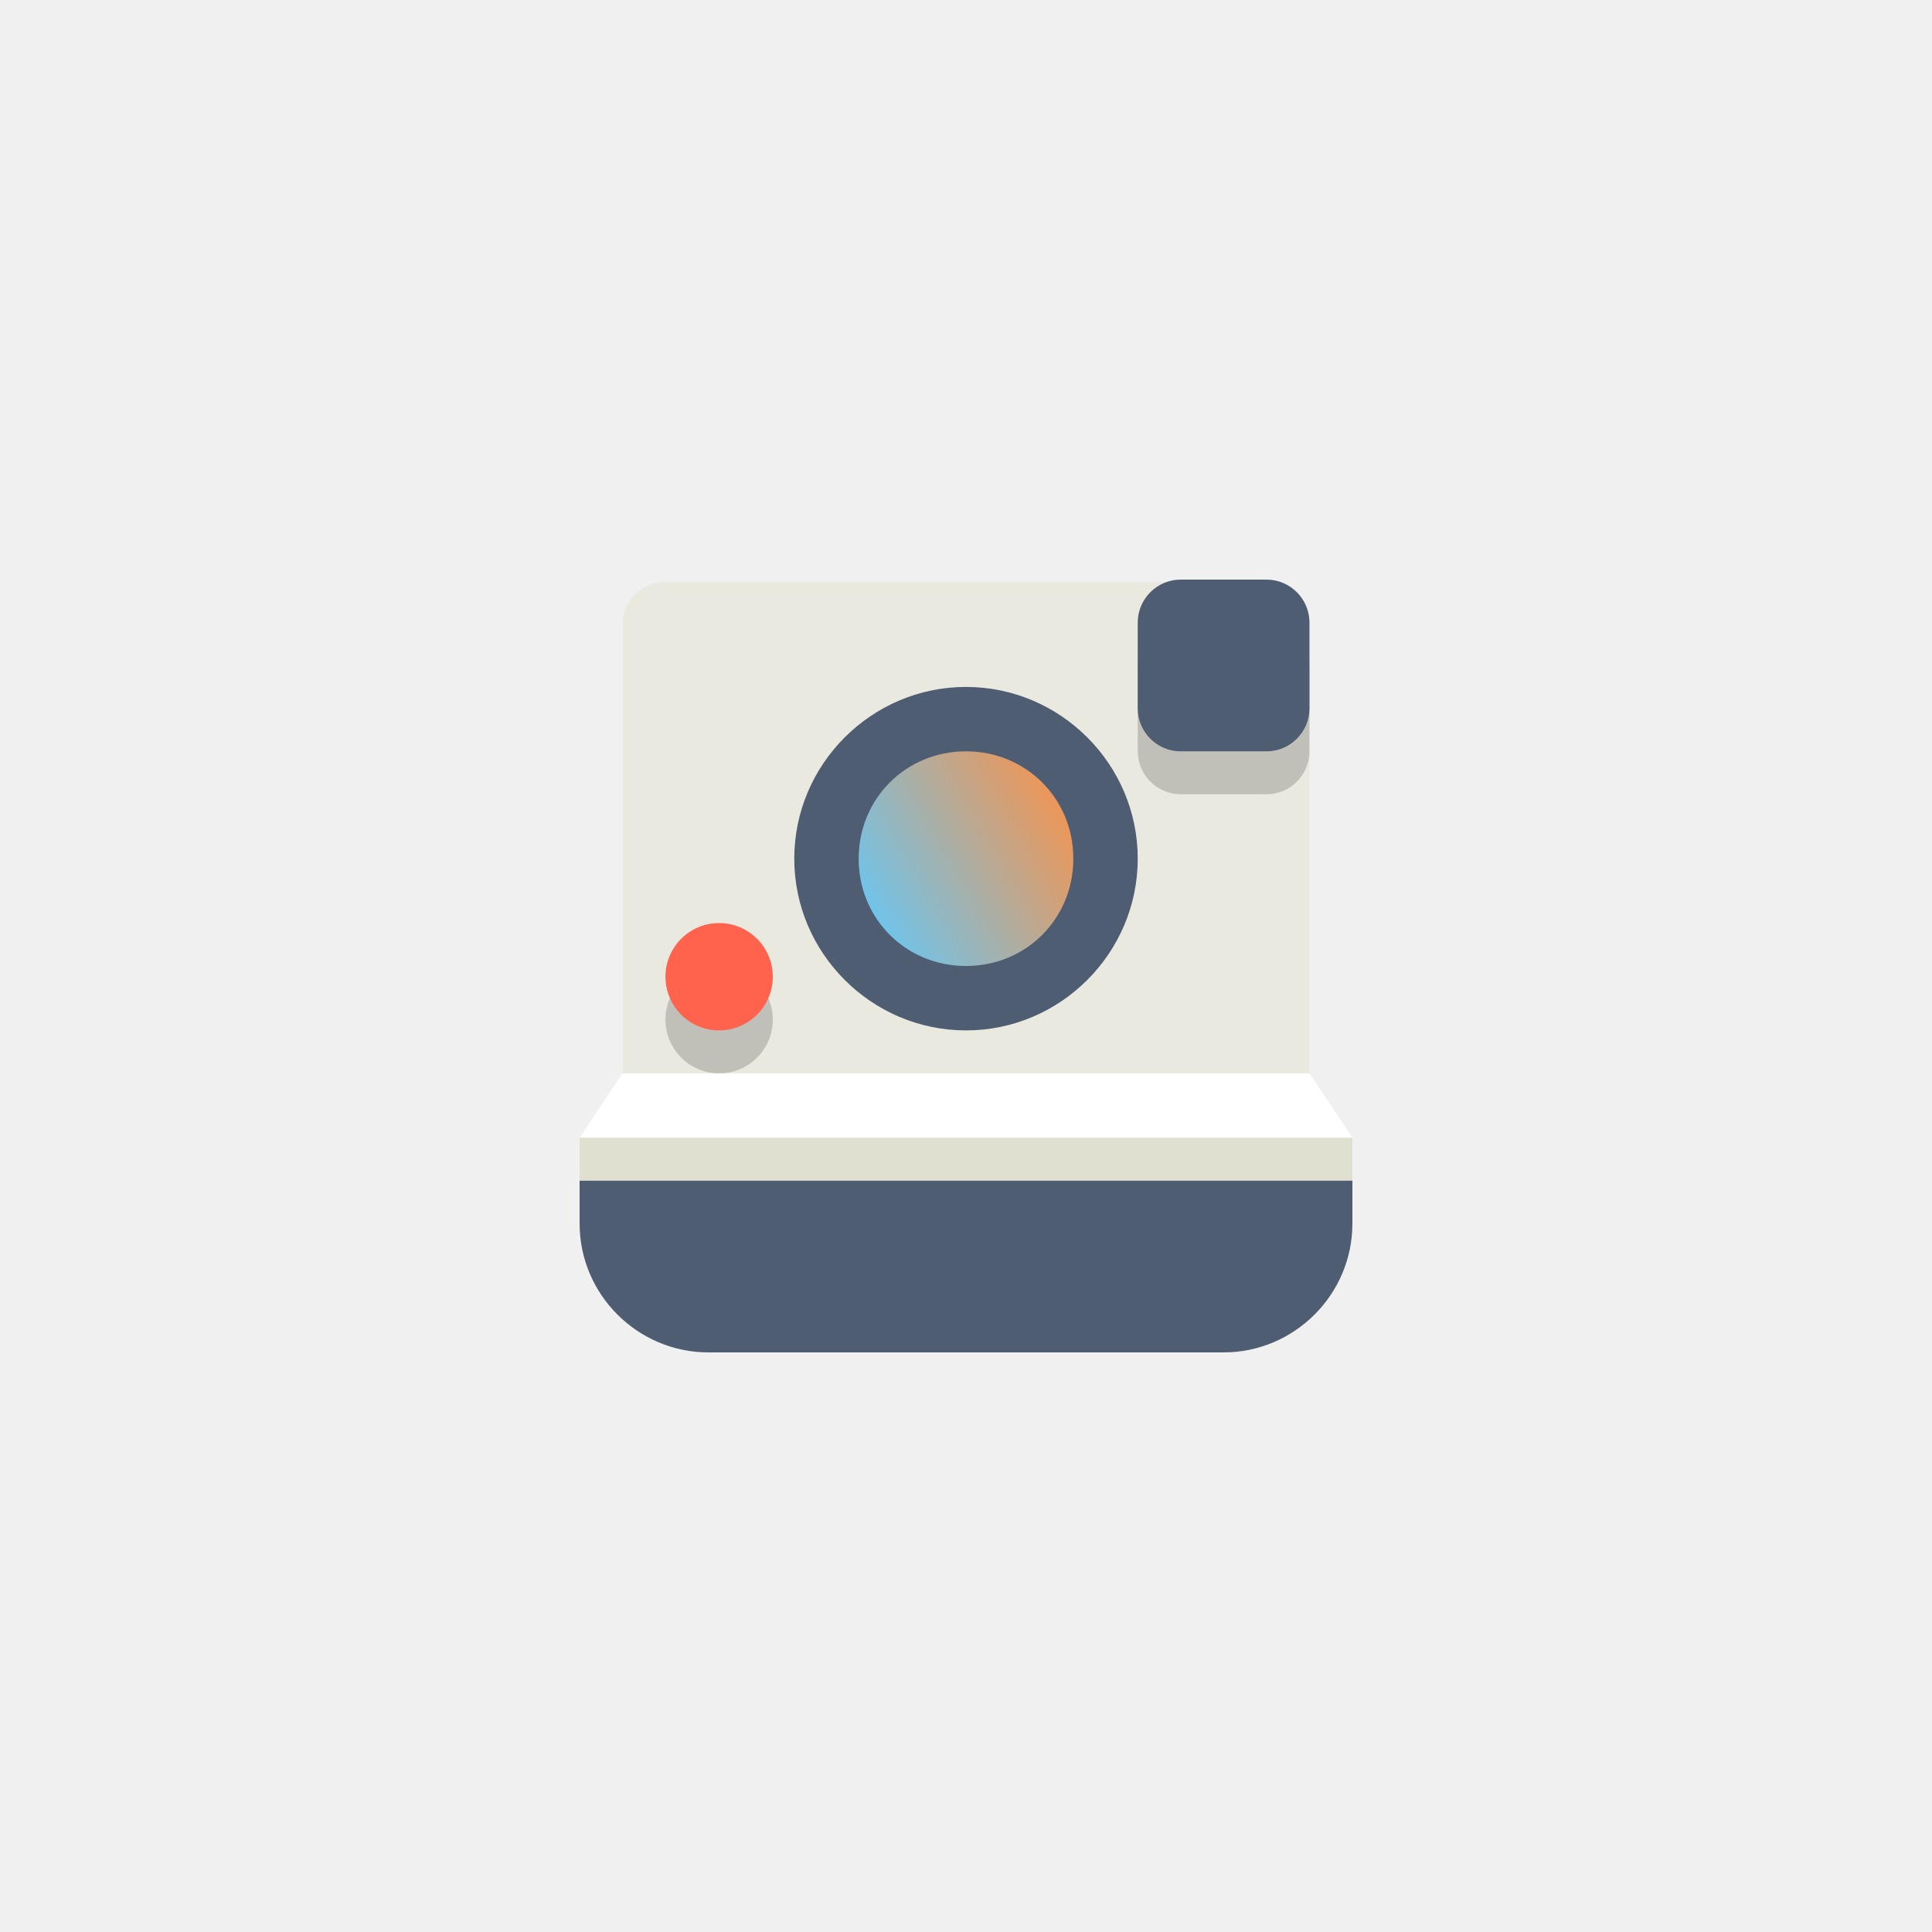
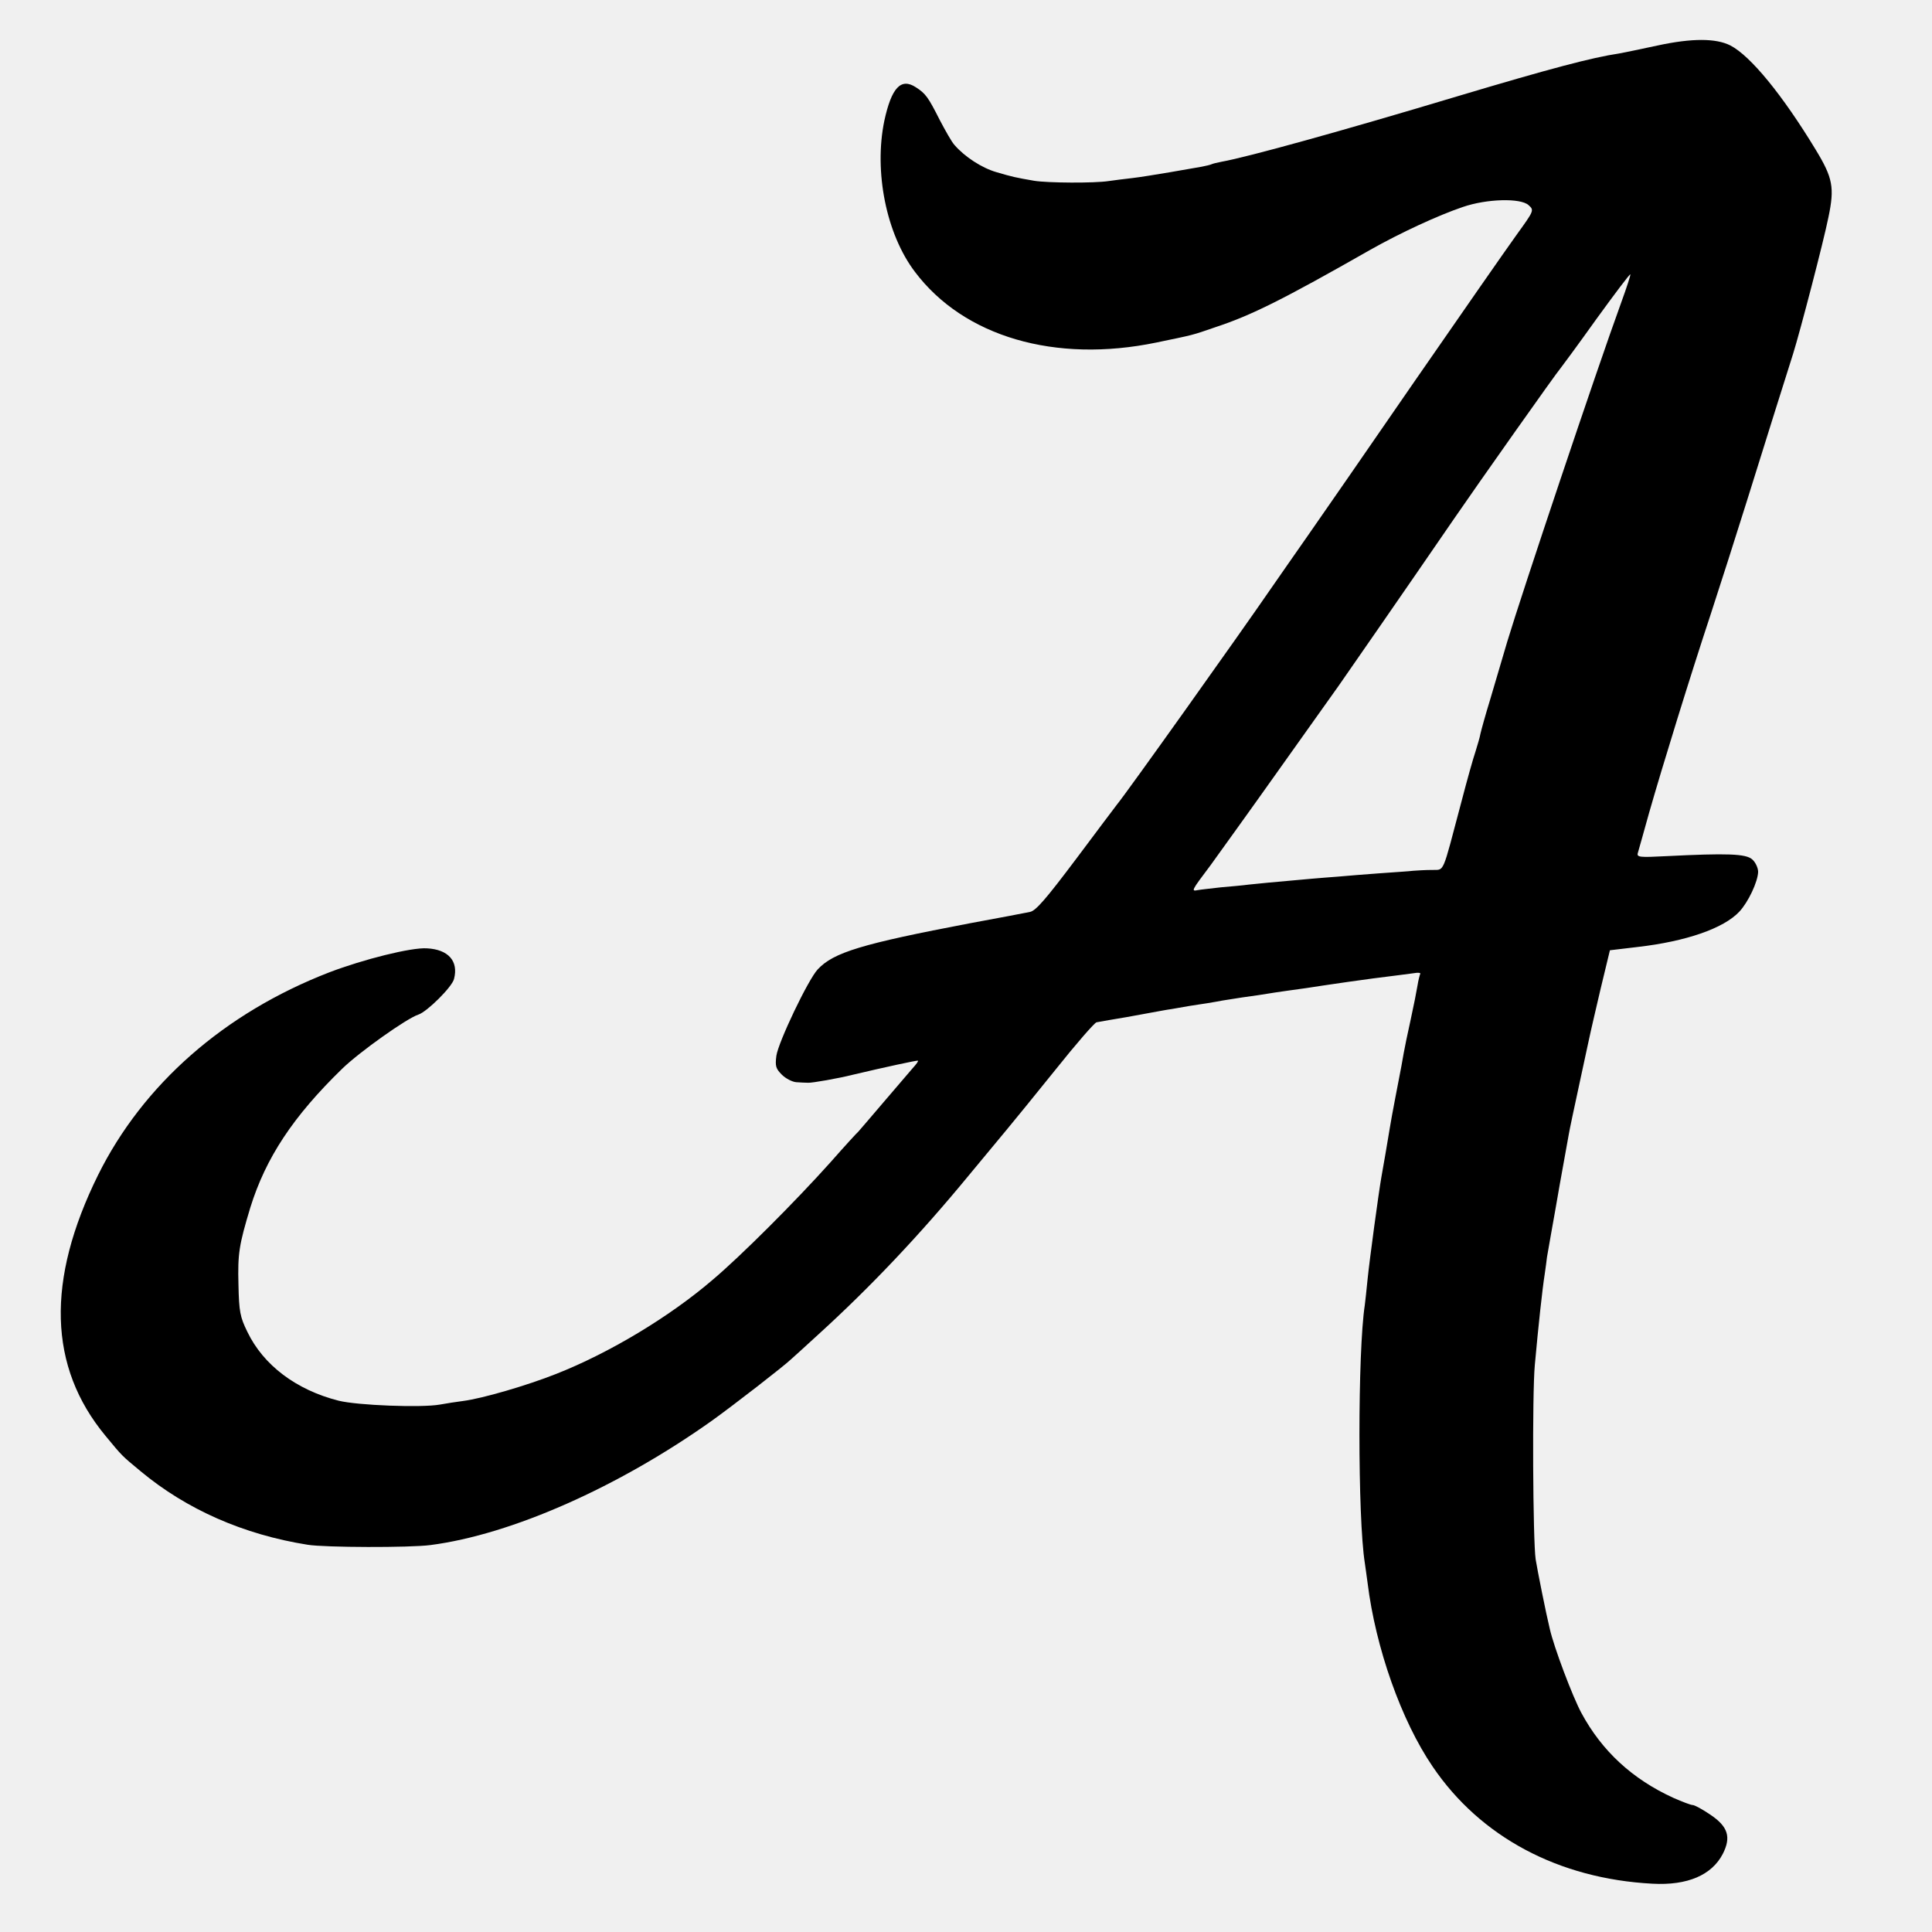
- <svg xmlns="http://www.w3.org/2000/svg" width="90" height="90" viewBox="0 0 90 90">
-   <path id="Path" fill="#e9e9df" stroke="none" d="M 61 51 C 61 52.1 60.1 53 59 53 L 31 53 C 29.9 53 29 52.1 29 51 L 29 29.1 C 29 28 29.9 27.1 31 27.1 L 59 27.1 C 60.1 27.1 61 28 61 29.1 L 61 51 Z" />
-   <path id="path1" fill="#ffffff" stroke="none" d="M 27 53 L 29 50 L 61 50 L 63 53 Z" />
-   <g id="Group">
-     <linearGradient id="linearGradient1" x1="50.636" y1="36.761" x2="39.364" y2="43.239" gradientUnits="userSpaceOnUse">
-       <stop offset="0" stop-color="#ff9043" stop-opacity="1" />
-       <stop offset="1" stop-color="#5ecaff" stop-opacity="1" />
-     </linearGradient>
-     <path id="path2" fill="url(#linearGradient1)" stroke="none" d="M 45 46.5 C 41.4 46.5 38.5 43.6 38.5 40 C 38.5 36.4 41.4 33.5 45 33.5 C 48.6 33.5 51.5 36.4 51.5 40 C 51.5 43.6 48.6 46.5 45 46.5 Z" />
-     <path id="path3" fill="#4f5d73" stroke="none" d="M 45 35 C 47.8 35 50 37.2 50 40 C 50 42.8 47.8 45 45 45 C 42.2 45 40 42.8 40 40 C 40 37.2 42.2 35 45 35 M 45 32 C 40.6 32 37 35.6 37 40 C 37 44.4 40.6 48 45 48 C 49.4 48 53 44.4 53 40 C 53 35.6 49.4 32 45 32 L 45 32 Z" />
-   </g>
-   <path id="path4" fill="#231f20" stroke="none" opacity="0.2" d="M 36 47.5 C 36 48.881 34.881 50 33.5 50 C 32.119 50 31 48.881 31 47.5 C 31 46.119 32.119 45 33.5 45 C 34.881 45 36 46.119 36 47.5 Z" />
-   <path id="path5" fill="#ff634d" stroke="none" d="M 36 45.5 C 36 46.881 34.881 48 33.5 48 C 32.119 48 31 46.881 31 45.5 C 31 44.119 32.119 43 33.5 43 C 34.881 43 36 44.119 36 45.5 Z" />
-   <g id="g1">
-     <path id="path6" fill="#e0e0d1" stroke="none" d="M 27 53 L 63 53 L 63 55 L 27 55 Z" />
-   </g>
-   <path id="path7" fill="#231f20" stroke="none" opacity="0.2" d="M 53 35 C 53 36.1 53.9 37 55 37 L 59 37 C 60.1 37 61 36.1 61 35 L 61 31 C 61 29.9 60.1 29 59 29 L 55 29 C 53.9 29 53 29.9 53 31 L 53 35 Z" />
-   <path id="path8" fill="#4f5d73" stroke="none" d="M 53 33 C 53 34.1 53.9 35 55 35 L 59 35 C 60.1 35 61 34.1 61 33 L 61 29 C 61 27.9 60.1 27 59 27 L 55 27 C 53.9 27 53 27.9 53 29 L 53 33 Z" />
-   <g id="g2">
-     <path id="path9" fill="#4f5d73" stroke="none" d="M 27 57 C 27 60.3 29.7 63 33 63 L 57 63 C 60.3 63 63 60.3 63 57 L 63 55 L 27 55 L 27 57 Z" />
+ <svg xmlns="http://www.w3.org/2000/svg" version="1.0" width="700pt" height="700pt" viewBox="0 0 700 700" preserveAspectRatio="xMidYMid meet">
+   <g transform="translate(0,700) scale(0.1,-0.1)" fill="#000000" stroke="none">
+     <path d="M6005 6835 c-60 -13 -123 -26 -140 -29 -95 -14 -247 -54 -585 -155 -416 -125 -759 -220 -854 -237 -16 -3 -32 -7 -36 -9 -4 -2 -20 -6 -36 -9 -16 -3 -68 -12 -115 -20 -48 -8 -108 -18 -135 -21 -27 -3 -66 -8 -87 -11 -52 -8 -220 -7 -270 1 -69 12 -78 14 -136 31 -53 15 -116 56 -153 99 -10 11 -33 52 -53 90 -42 83 -51 96 -87 119 -54 35 -88 -2 -114 -122 -38 -184 7 -410 111 -547 177 -235 508 -332 875 -256 139 29 125 25 215 56 130 43 244 100 560 280 108 61 246 125 335 155 87 30 209 33 238 7 21 -19 21 -19 -44 -109 -36 -50 -201 -287 -367 -527 -165 -240 -340 -492 -388 -561 -48 -69 -107 -153 -131 -188 -121 -176 -527 -746 -561 -787 -4 -5 -71 -94 -148 -197 -109 -145 -146 -188 -167 -192 -15 -3 -112 -22 -217 -41 -394 -75 -495 -106 -552 -167 -35 -37 -143 -264 -150 -313 -5 -38 -2 -47 20 -69 14 -14 38 -26 52 -27 14 -1 33 -2 43 -2 14 -1 111 16 162 29 114 27 234 53 236 51 2 -2 -7 -14 -19 -27 -12 -14 -60 -70 -107 -125 -47 -55 -87 -102 -90 -105 -4 -3 -49 -52 -100 -110 -128 -143 -327 -342 -428 -427 -156 -134 -374 -265 -567 -341 -106 -42 -267 -89 -337 -98 -24 -3 -62 -9 -84 -13 -67 -12 -299 -3 -367 14 -154 39 -273 129 -331 250 -26 53 -30 73 -32 170 -3 113 2 144 43 280 56 180 155 330 333 503 64 62 235 183 276 196 31 10 122 100 129 129 17 65 -21 107 -98 111 -56 4 -231 -40 -354 -87 -380 -147 -675 -406 -838 -735 -188 -381 -180 -694 27 -944 62 -75 58 -71 128 -129 166 -138 372 -229 605 -266 62 -10 370 -11 445 -1 293 38 681 210 1020 451 78 56 260 197 286 222 6 5 51 46 99 90 188 171 367 360 544 575 57 69 120 145 141 170 21 25 99 121 174 214 75 94 142 171 149 172 7 1 27 5 45 8 17 3 47 8 65 11 17 3 55 10 82 15 28 5 64 12 80 14 17 3 45 8 63 11 17 3 47 7 65 10 17 3 43 7 57 10 14 2 45 7 70 11 51 7 71 10 120 18 19 3 70 10 113 16 43 7 88 13 100 15 12 2 76 11 142 20 66 8 132 17 148 19 15 3 25 1 23 -2 -2 -4 -7 -23 -10 -42 -3 -19 -14 -75 -25 -125 -11 -49 -22 -103 -25 -120 -5 -31 -7 -40 -31 -165 -8 -41 -17 -91 -20 -110 -7 -44 -23 -136 -30 -175 -10 -57 -43 -300 -50 -370 -4 -38 -8 -80 -10 -93 -26 -168 -26 -772 0 -935 2 -12 6 -44 10 -72 29 -235 122 -499 236 -666 173 -255 456 -406 796 -424 127 -7 215 31 255 108 31 61 19 99 -45 142 -28 19 -57 35 -64 35 -7 0 -38 12 -70 26 -149 68 -259 170 -333 307 -32 59 -100 239 -115 306 -13 53 -45 213 -51 251 -10 66 -13 600 -3 705 13 143 27 273 36 330 3 22 7 49 8 60 2 11 8 47 14 80 6 33 13 74 16 90 11 64 16 93 49 275 2 14 21 102 41 195 20 94 38 175 39 180 1 6 17 73 35 151 l34 141 101 12 c174 20 311 67 368 128 32 34 67 108 68 144 0 14 -9 34 -21 45 -23 21 -92 23 -312 12 -96 -5 -107 -4 -103 11 3 9 21 75 41 146 48 168 148 492 224 722 33 101 92 285 131 410 72 230 141 451 167 532 25 80 110 405 128 495 22 106 16 141 -46 243 -120 198 -236 340 -309 378 -53 27 -140 27 -265 0z m-131 -931 c-90 -247 -360 -1053 -413 -1229 -18 -60 -46 -155 -62 -210 -17 -55 -32 -110 -35 -123 -2 -13 -11 -42 -18 -65 -8 -23 -31 -105 -51 -182 -72 -271 -60 -245 -108 -247 -23 0 -53 -2 -67 -3 -14 -2 -68 -5 -120 -9 -52 -4 -120 -9 -150 -12 -30 -2 -75 -6 -100 -8 -156 -14 -189 -17 -225 -21 -22 -3 -68 -7 -102 -10 -35 -4 -72 -8 -83 -10 -25 -5 -24 -3 46 90 28 39 140 194 247 345 108 151 205 289 217 305 19 27 243 350 418 605 85 124 373 532 387 547 5 6 64 86 129 177 66 91 121 164 123 162 2 -1 -13 -47 -33 -102z" />
  </g>
</svg>
